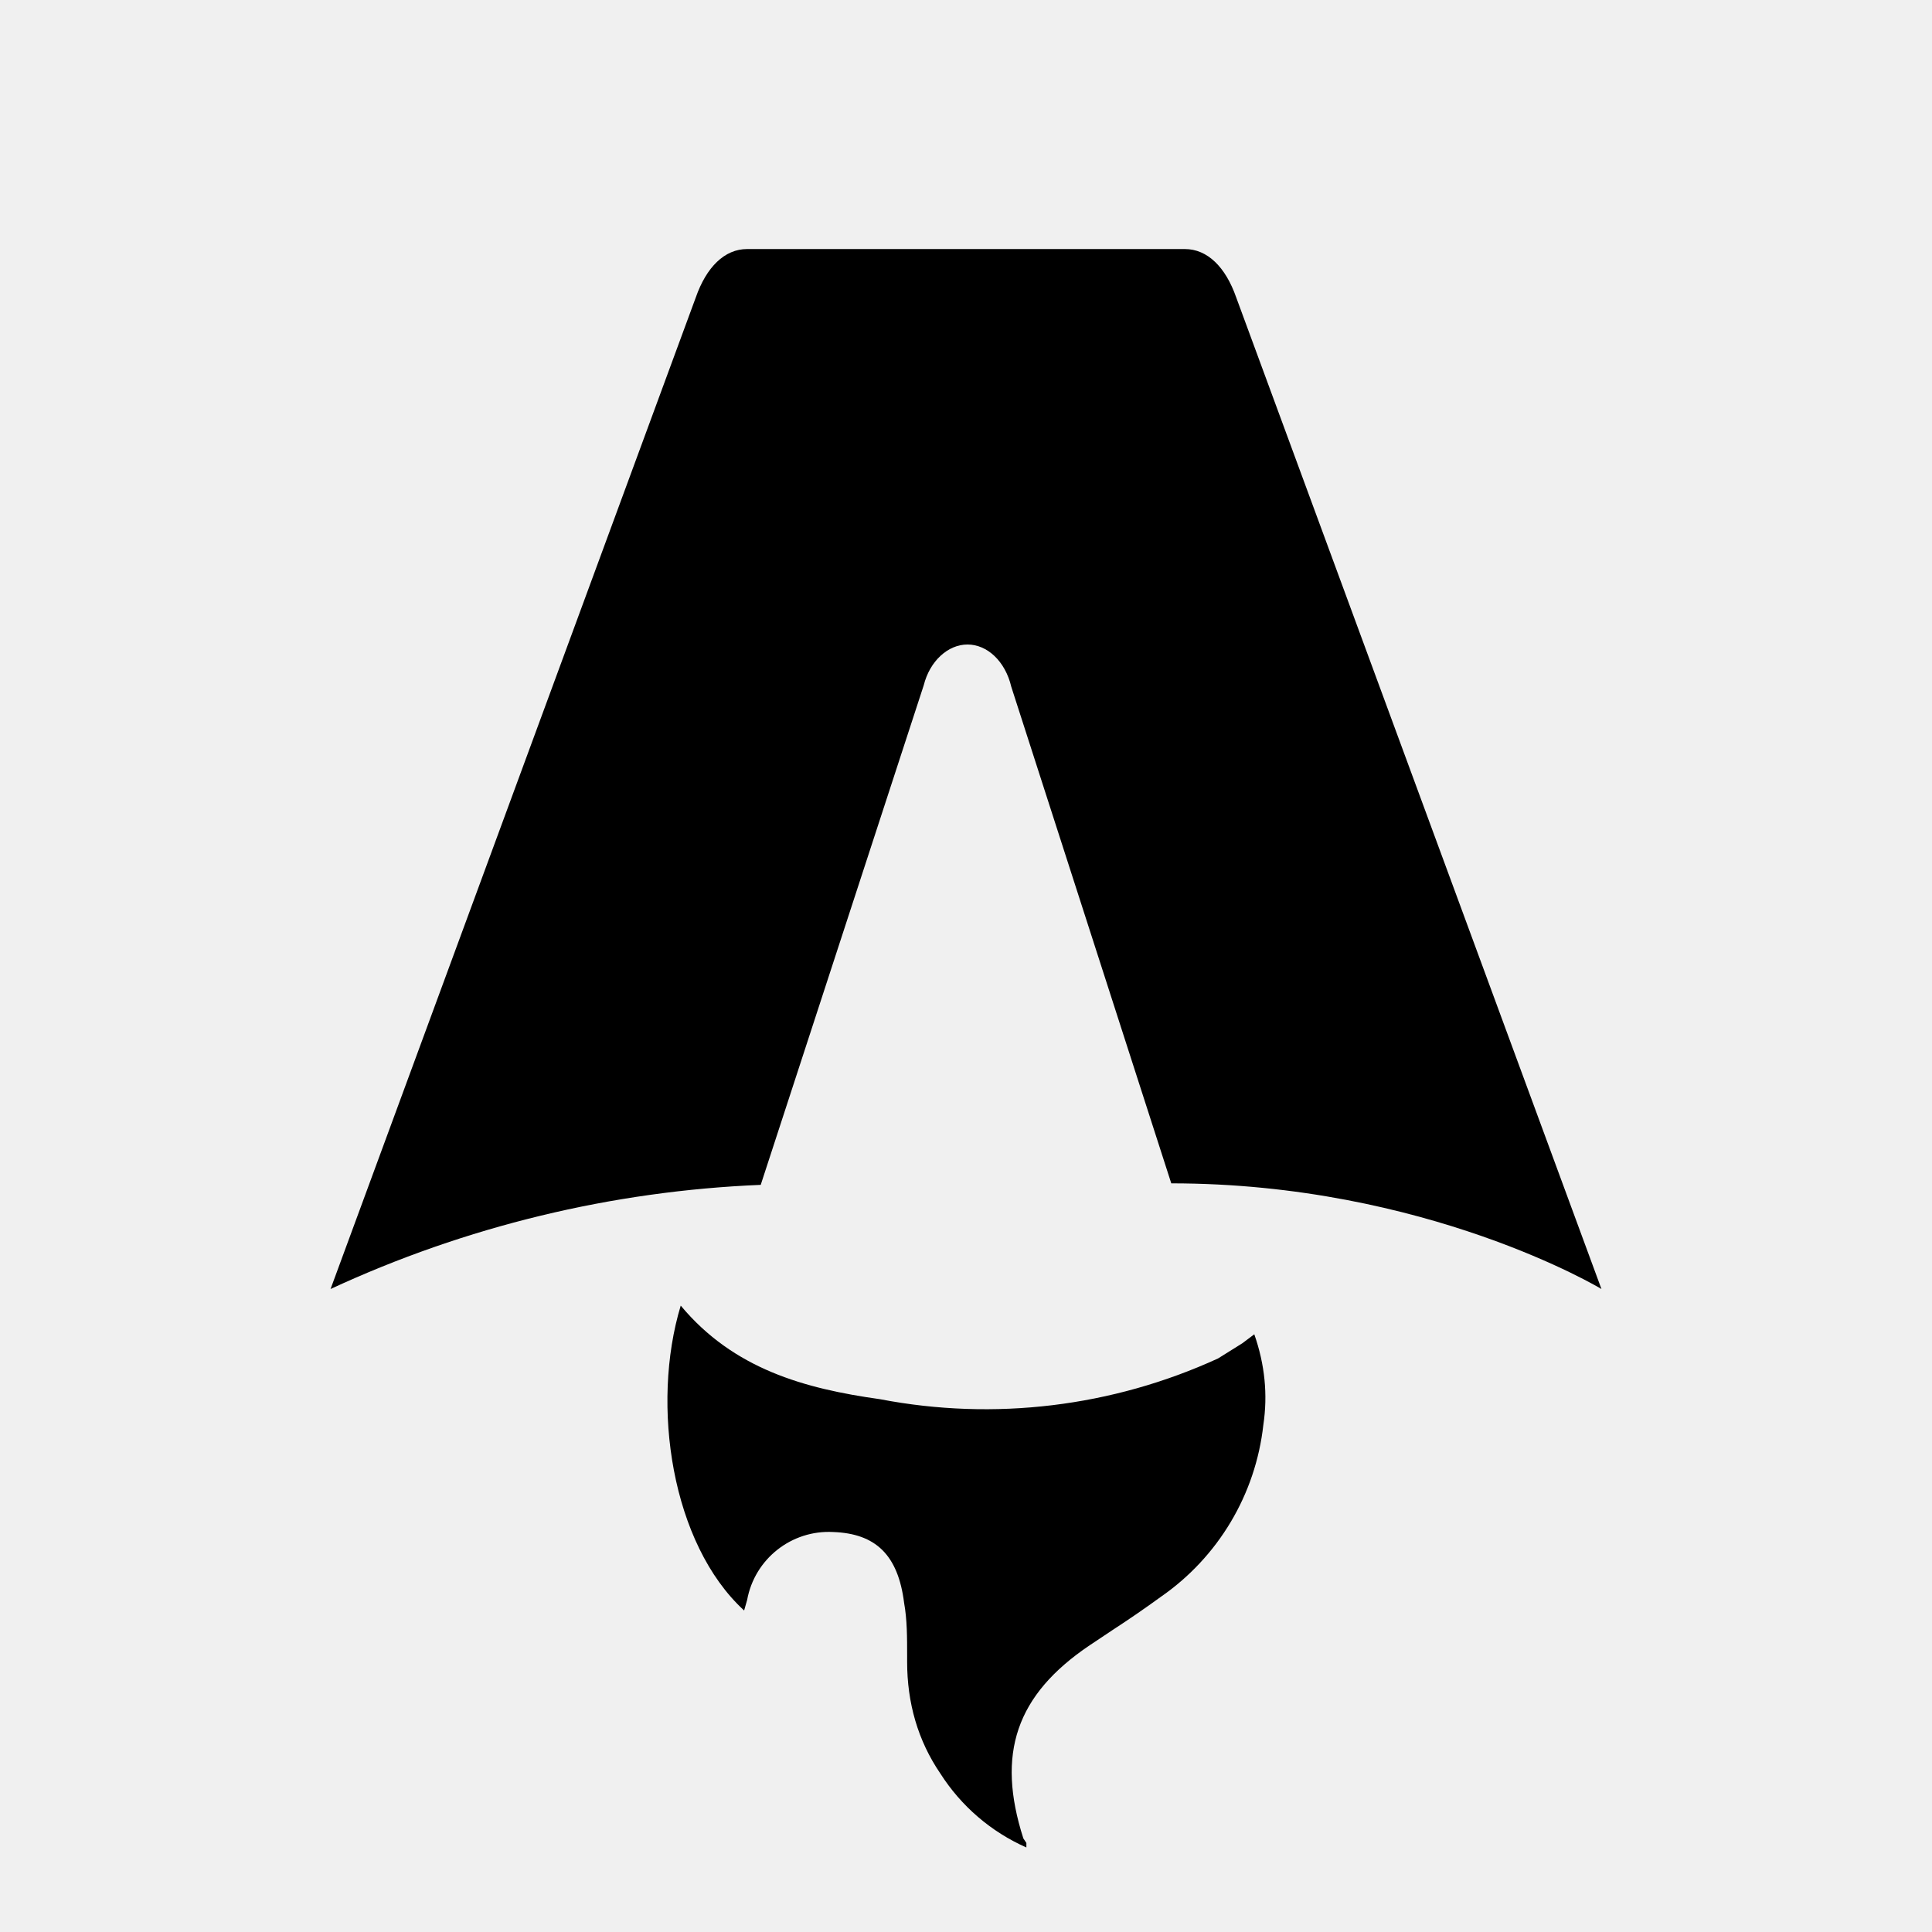
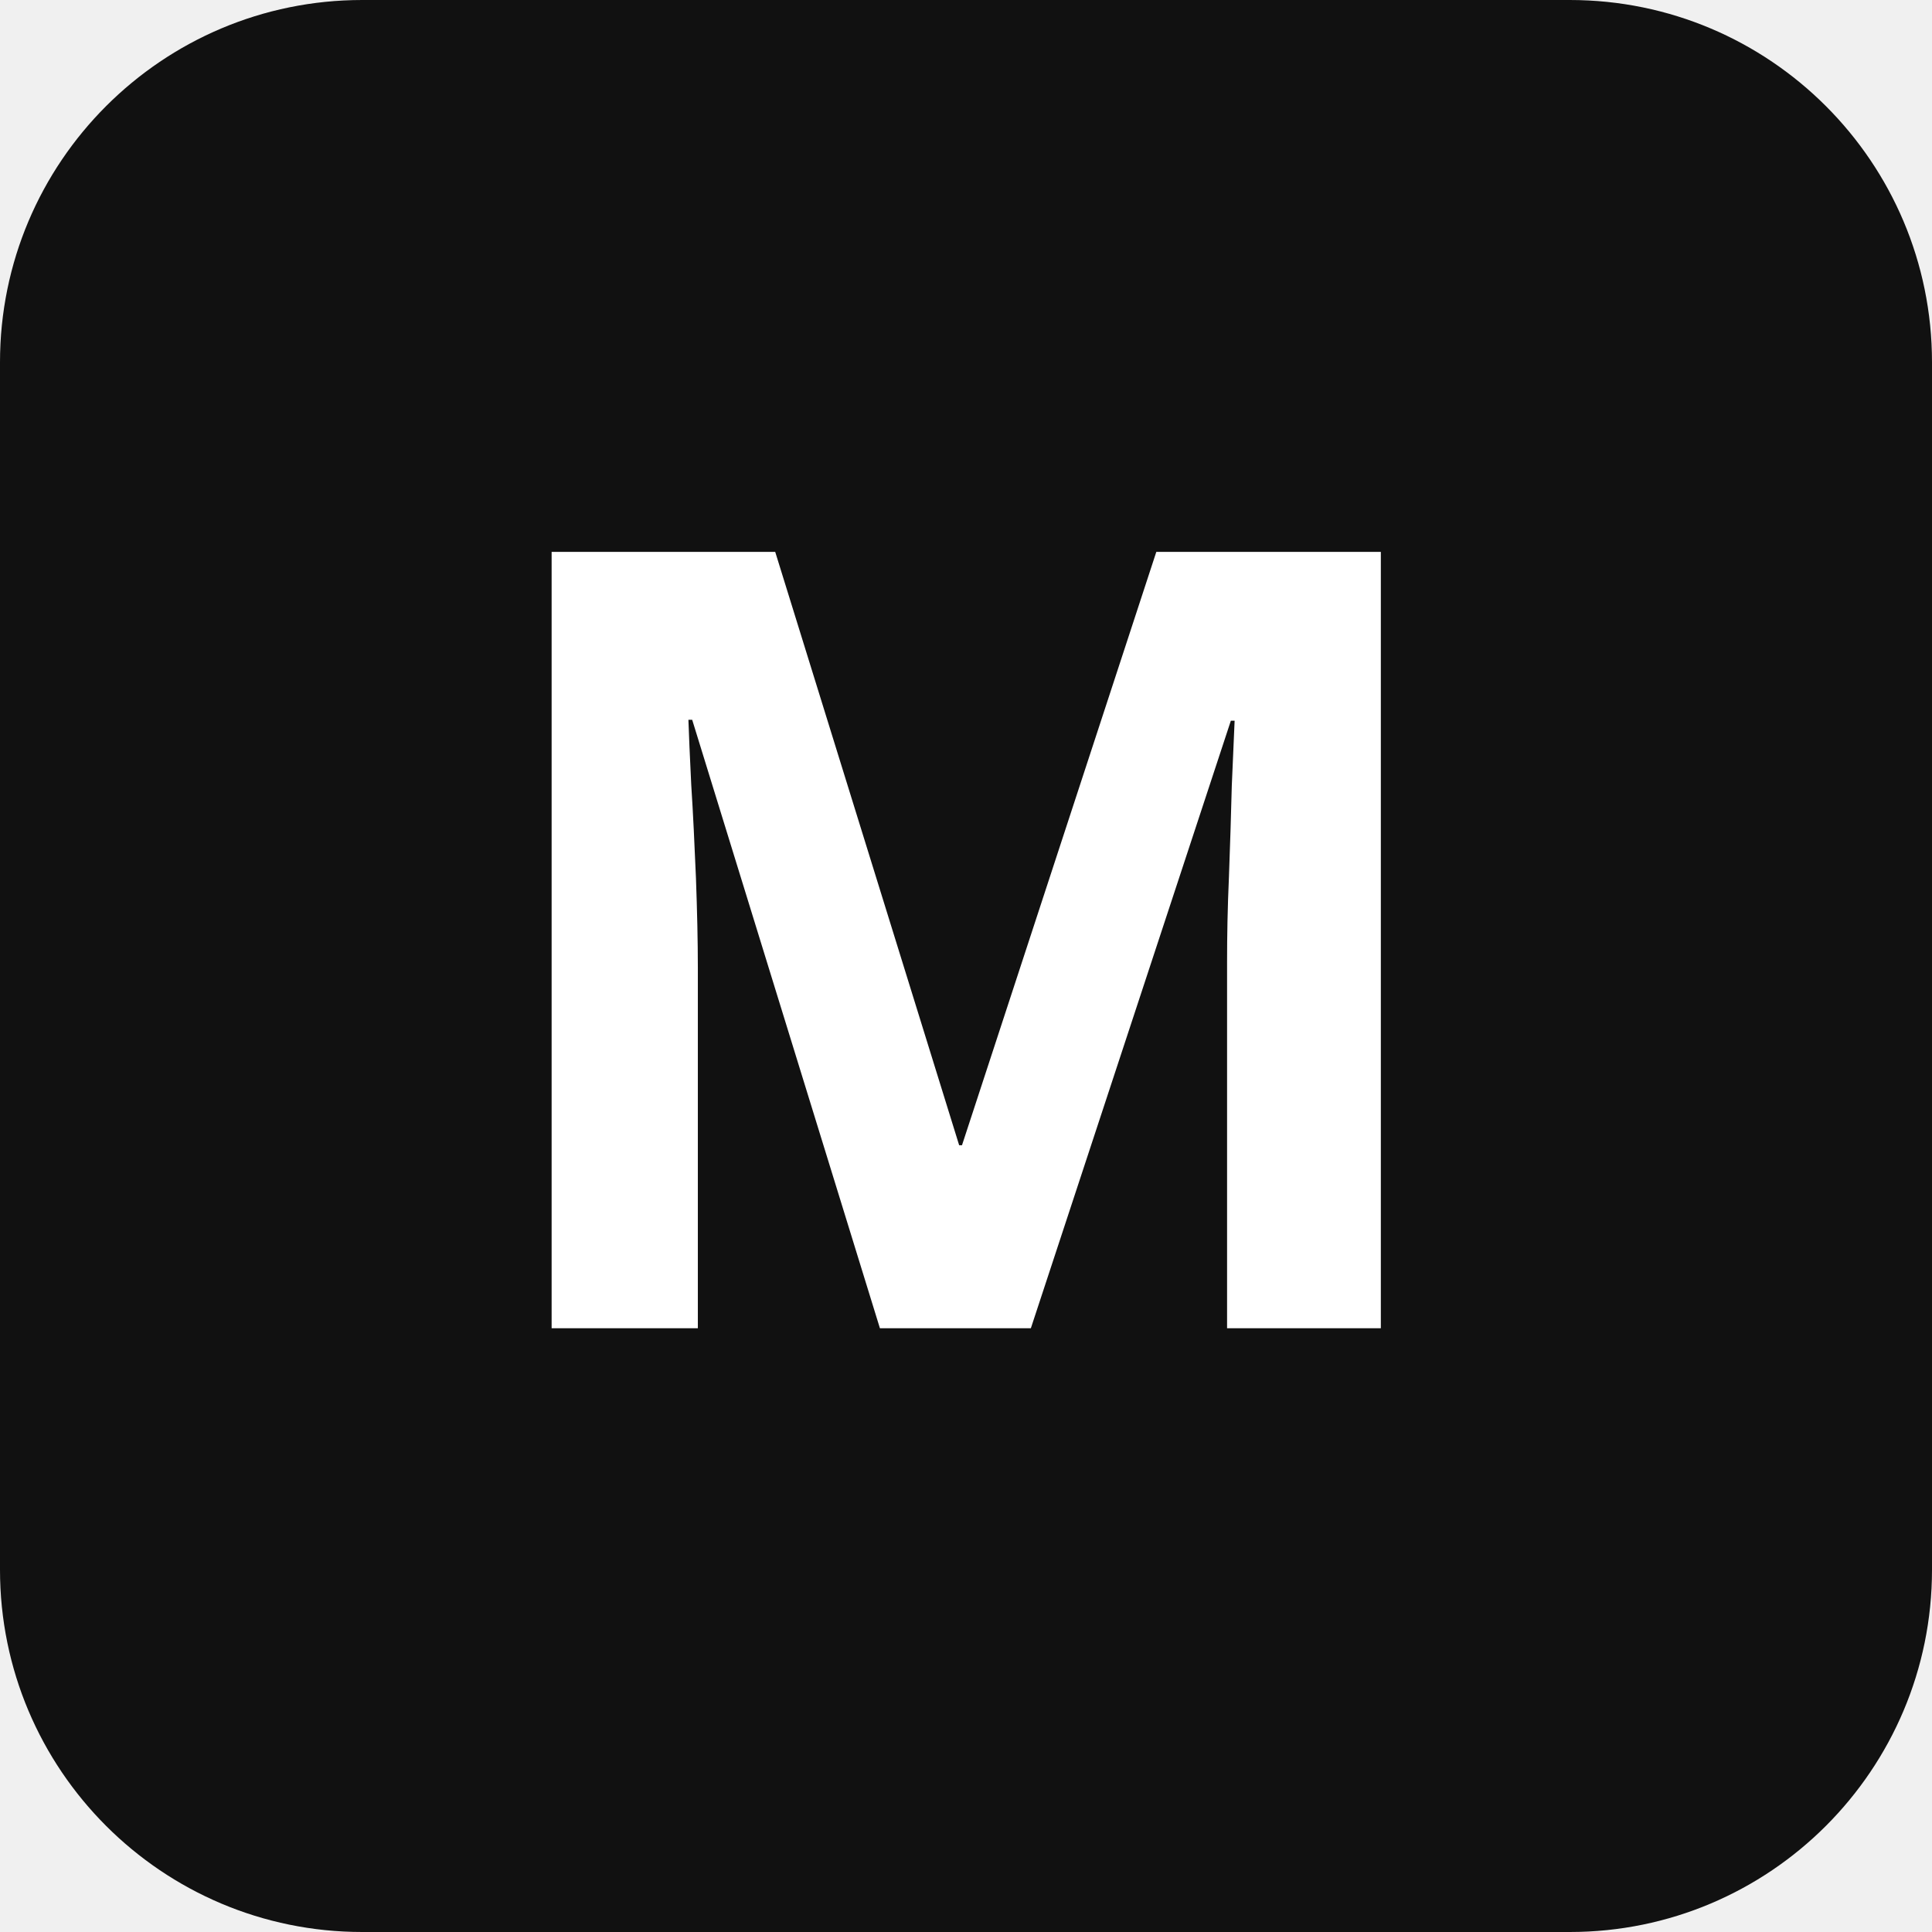
- <svg xmlns="http://www.w3.org/2000/svg" fill="none" viewBox="0 0 128 128">
-   <path d="M50.4 78.5a75.1 75.1 0 0 0-28.5 6.9l24.2-65.7c.7-2 1.9-3.2 3.4-3.2h29c1.5 0 2.7 1.2 3.4 3.2l24.2 65.7s-11.6-7-28.5-7L67 45.5c-.4-1.7-1.6-2.8-2.9-2.8-1.3 0-2.5 1.1-2.9 2.7L50.4 78.5Zm-1.1 28.2Zm-4.2-20.2c-2 6.6-.6 15.8 4.2 20.2a17.5 17.5 0 0 1 .2-.7 5.5 5.5 0 0 1 5.7-4.5c2.8.1 4.3 1.5 4.7 4.7.2 1.1.2 2.3.2 3.5v.4c0 2.7.7 5.2 2.2 7.4a13 13 0 0 0 5.7 4.9v-.3l-.2-.3c-1.8-5.6-.5-9.5 4.4-12.8l1.5-1a73 73 0 0 0 3.2-2.2 16 16 0 0 0 6.8-11.4c.3-2 .1-4-.6-6l-.8.6-1.6 1a37 37 0 0 1-22.4 2.7c-5-.7-9.7-2-13.2-6.2Z" />
-   <style>
-         path { fill: #000; }
-         @media (prefers-color-scheme: dark) {
-             path { fill: #FFF; }
-         }
-     </style>
+ <svg xmlns="http://www.w3.org/2000/svg" viewBox="0 0 32 32">
+   <rect width="32" height="32" rx="6" fill="#111" />
+   <text x="16" y="22" text-anchor="middle" font-family="system-ui, sans-serif" font-size="18" font-weight="700" fill="#fff">M</text>
</svg>
